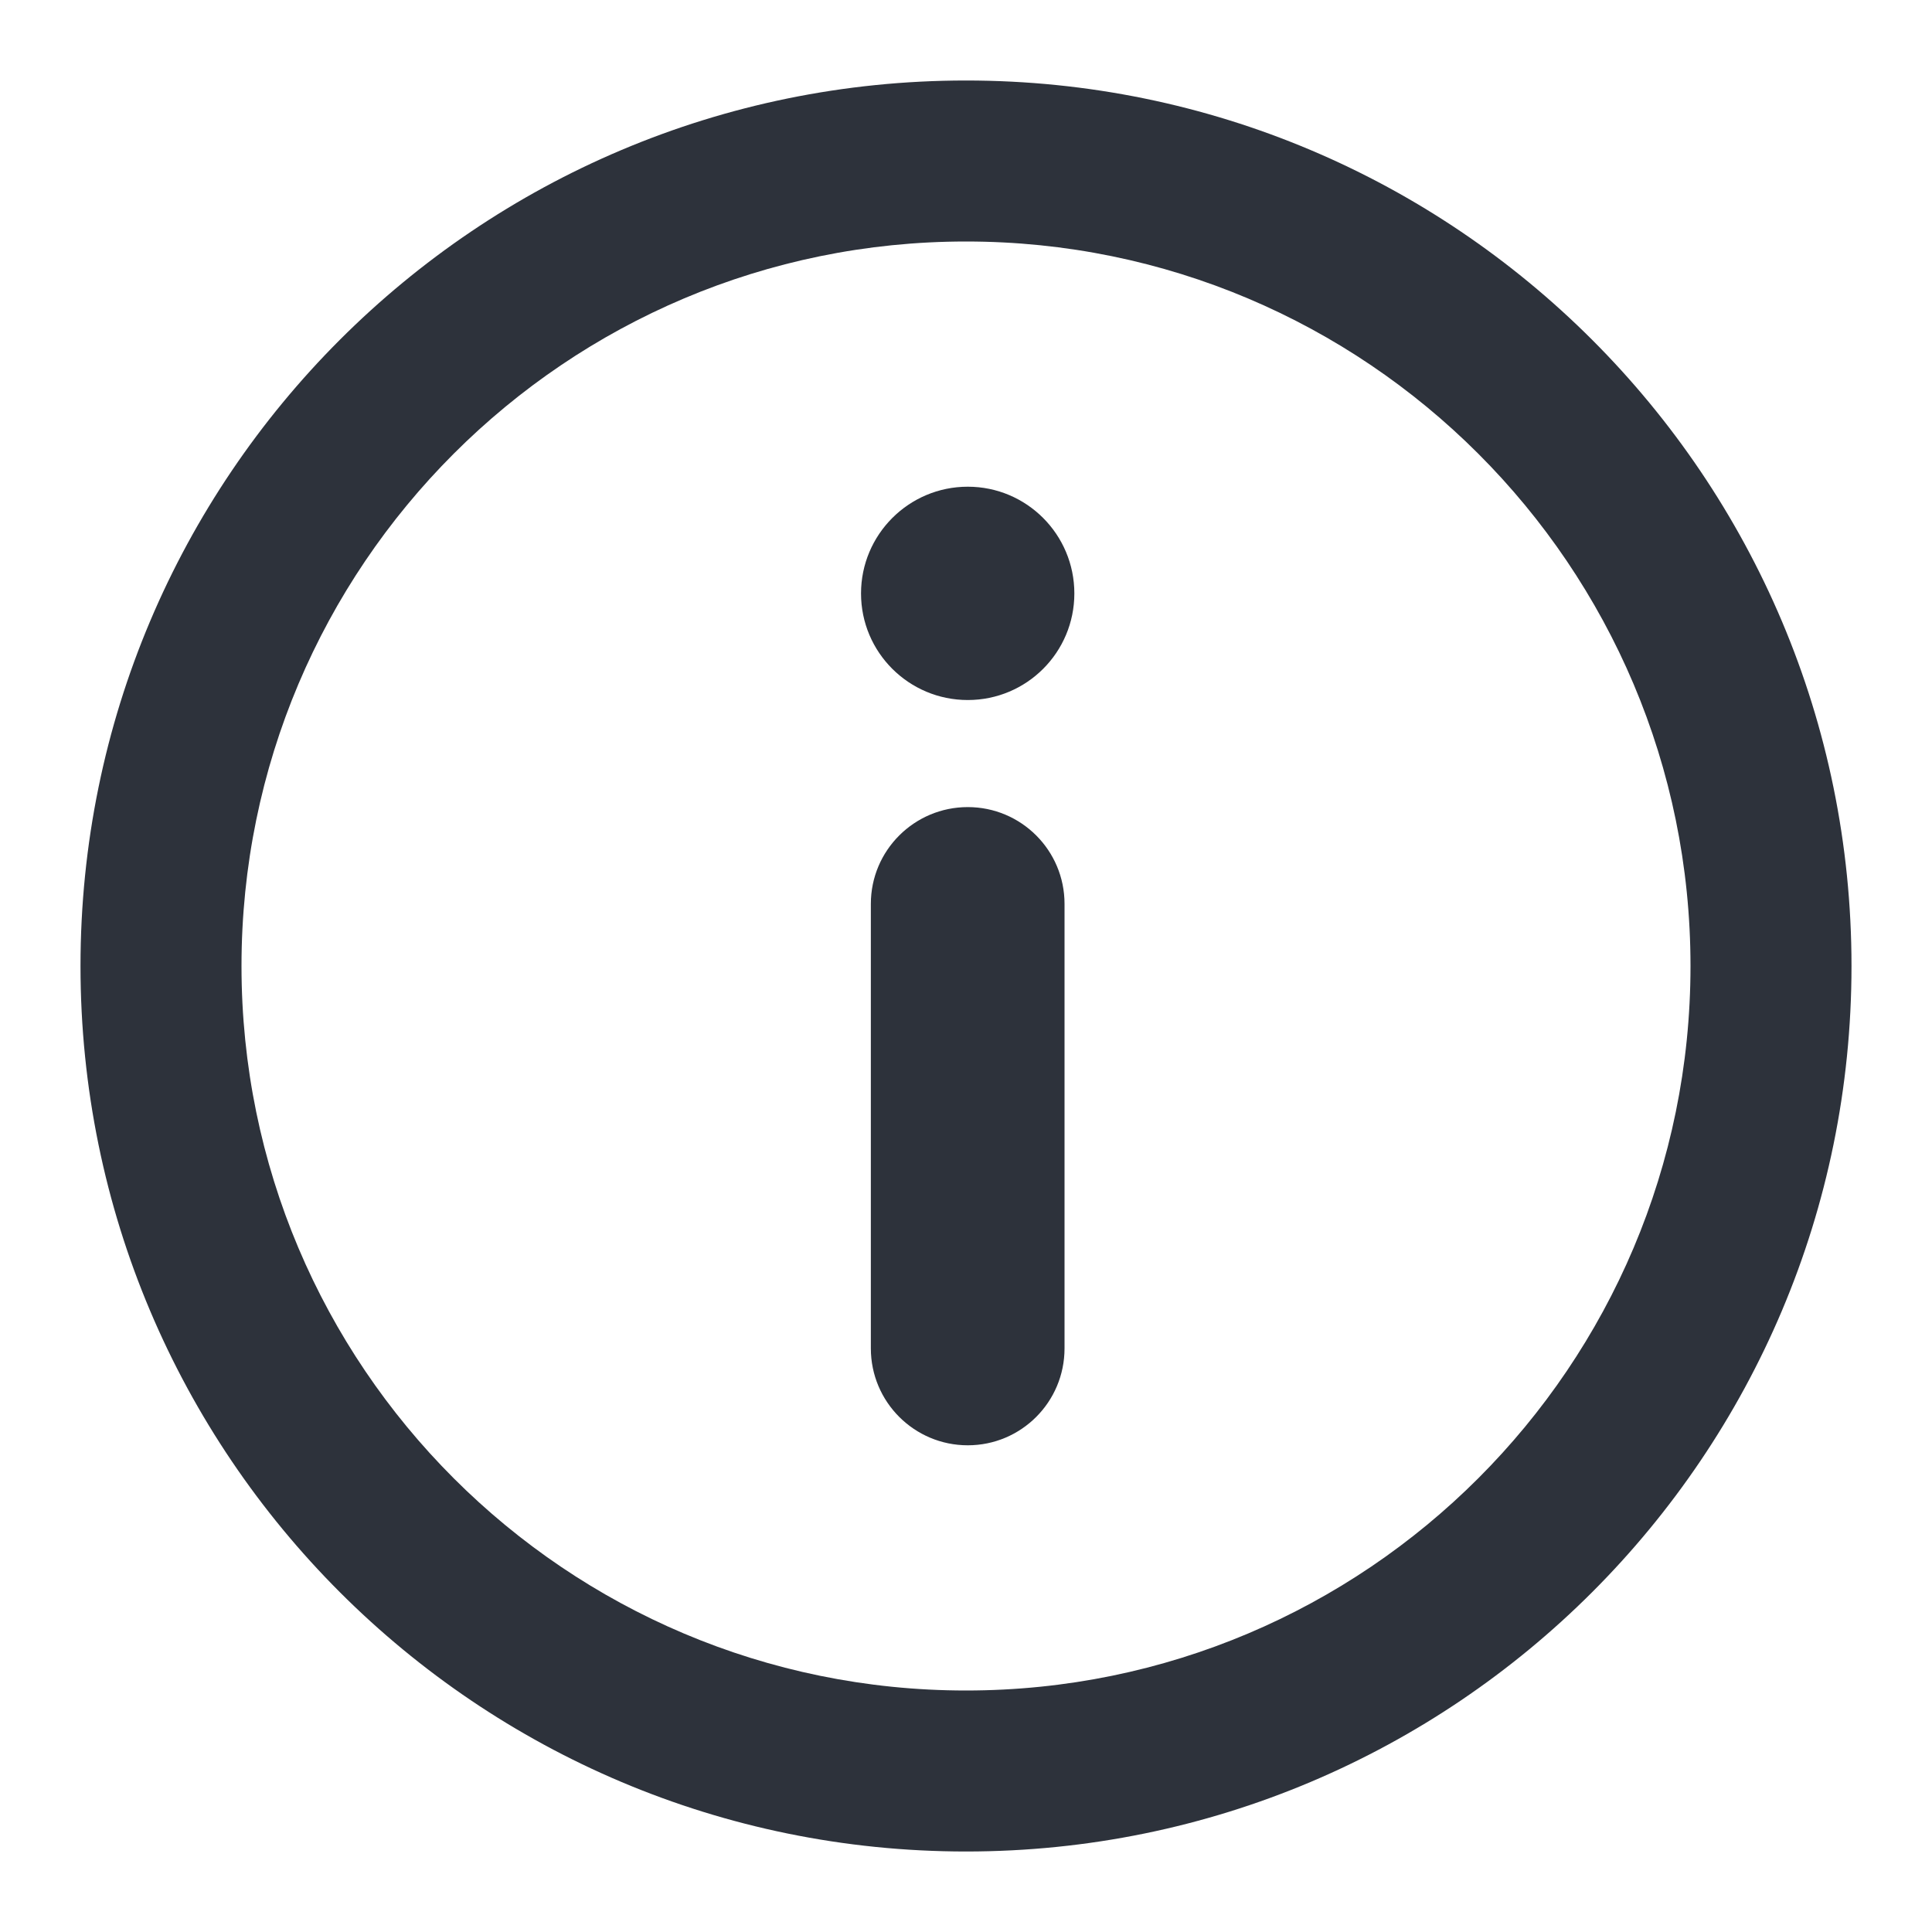
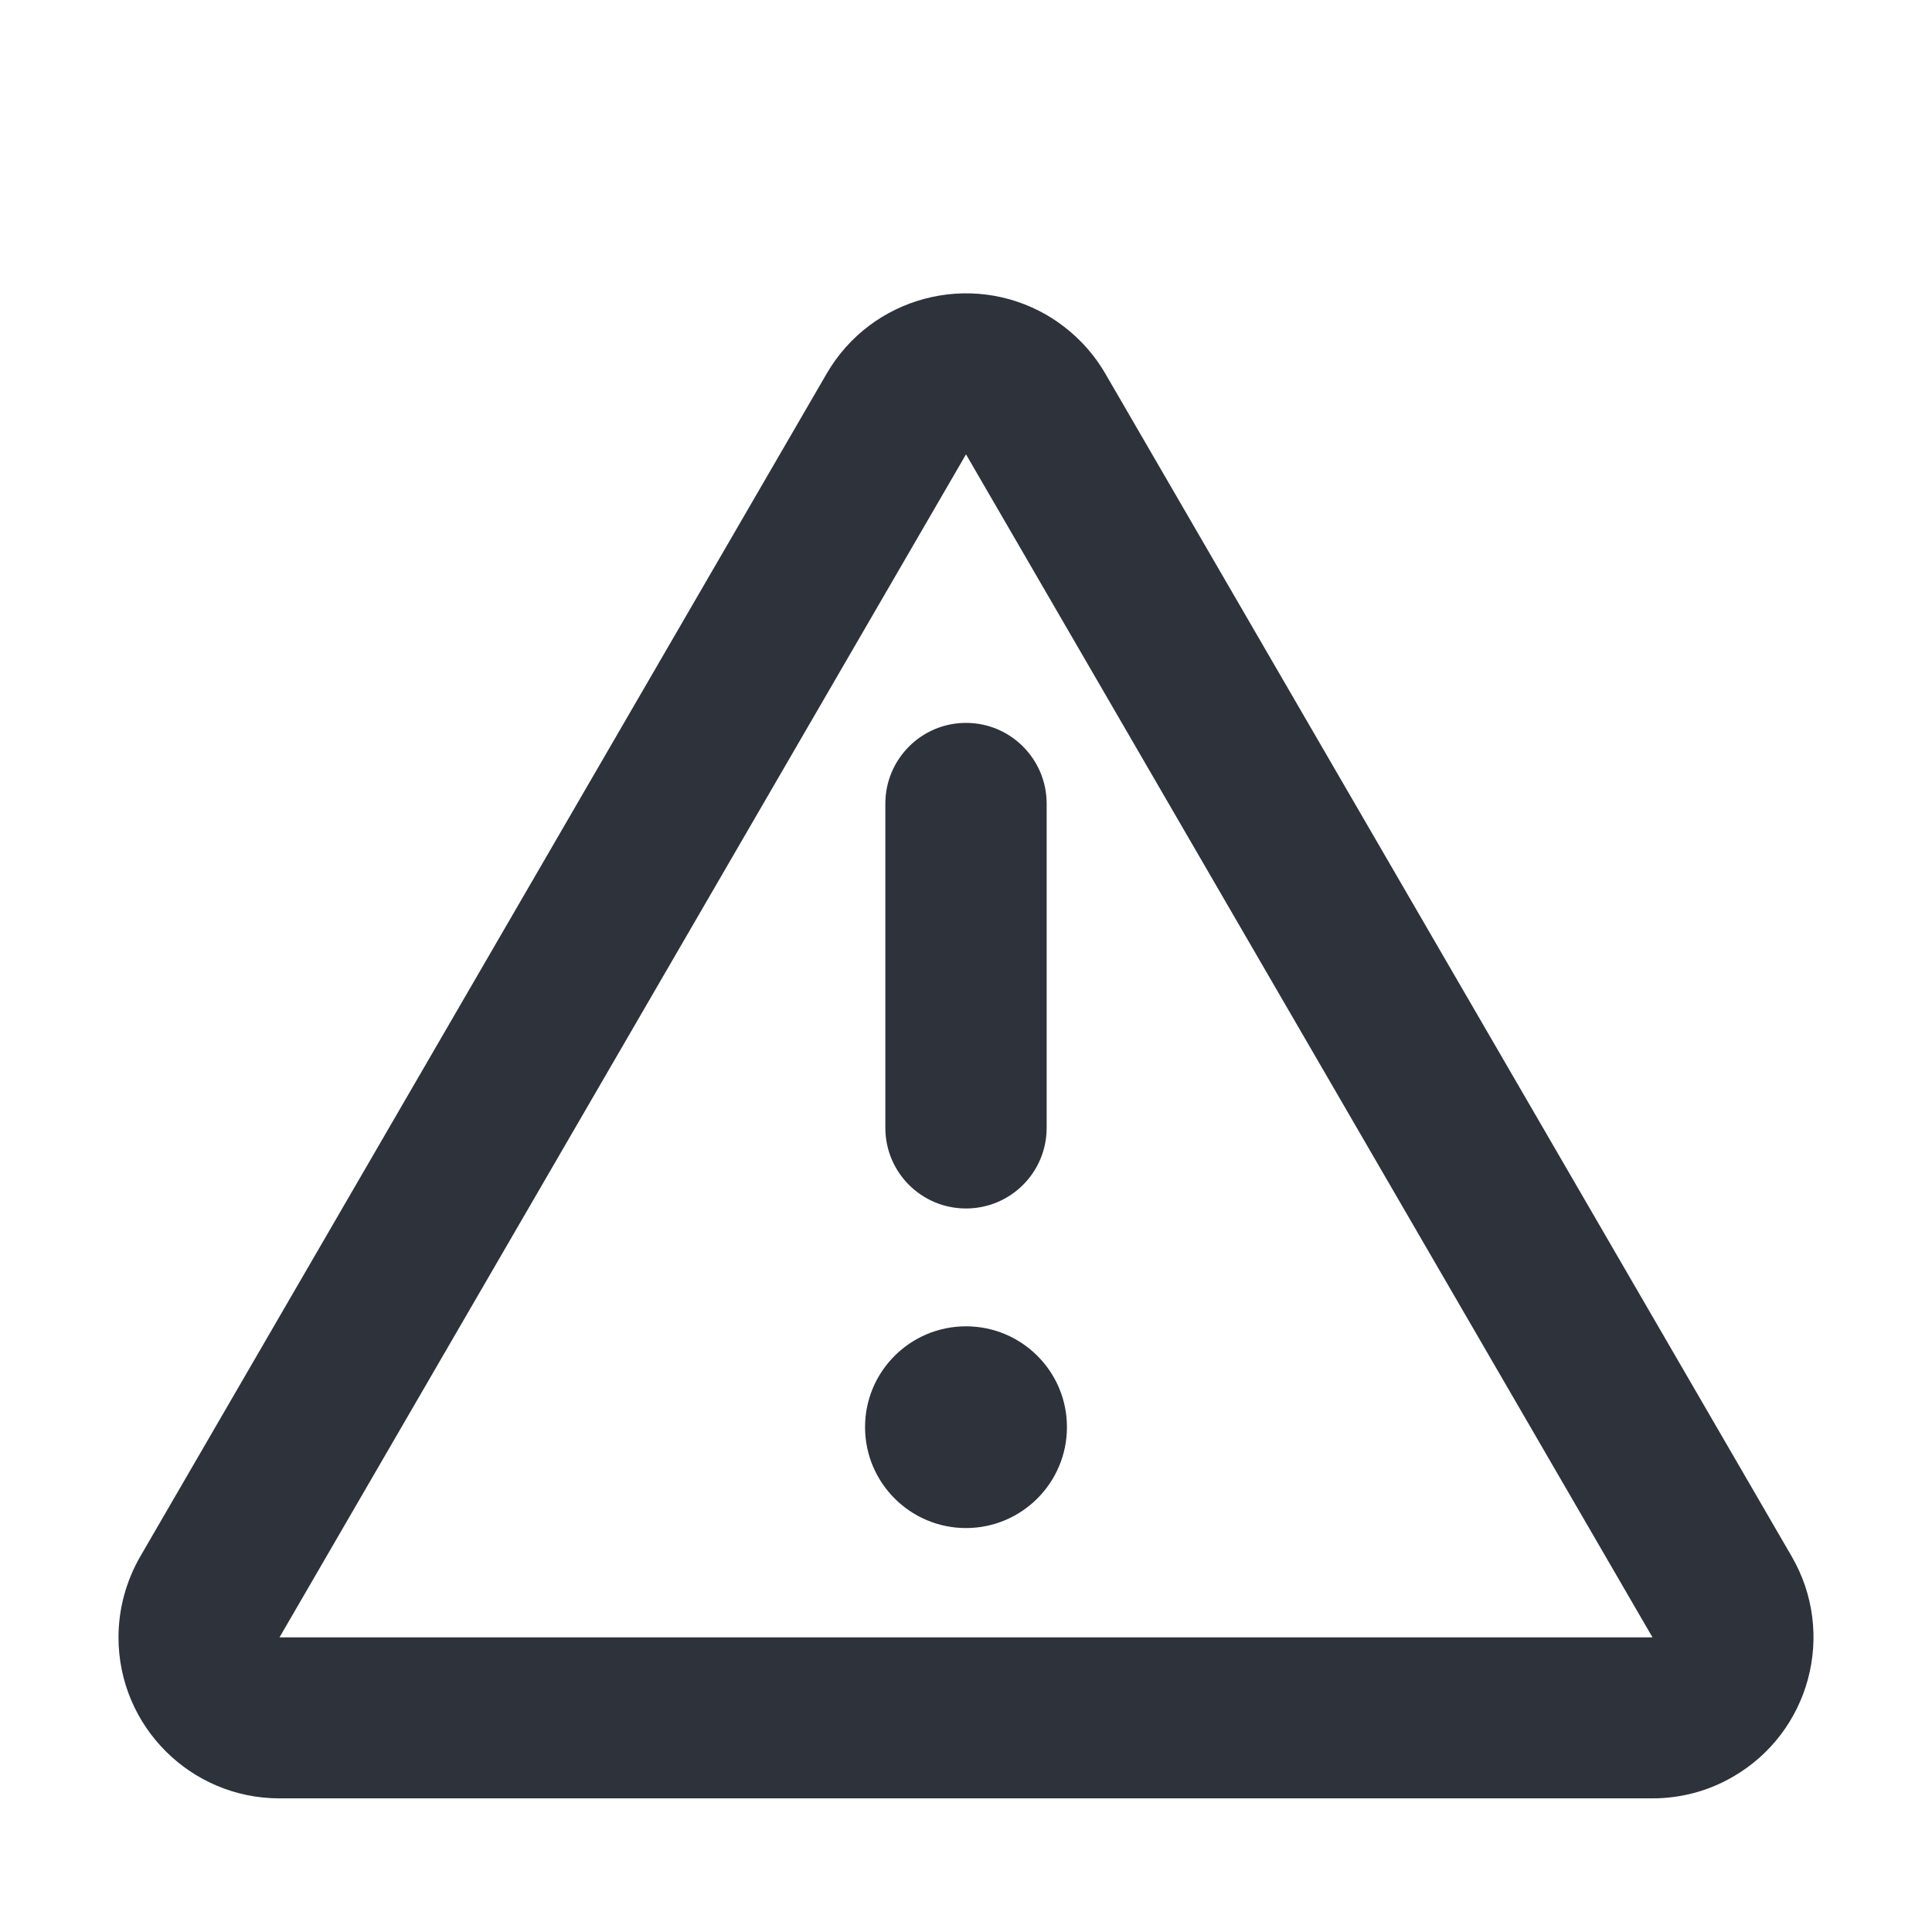
<svg xmlns="http://www.w3.org/2000/svg" width="12px" height="12px" viewBox="0 0 12 12" version="1.1">
-   <g id="Text-Fields" stroke="none" stroke-width="1" fill="none" fill-rule="evenodd">
-     <g transform="translate(-312, -1611)" fill="#2D323B" fill-rule="nonzero" id="mobile">
-       <g transform="translate(76, 887)">
-         <g id="example" transform="translate(236, 667)">
-           <g id="Message-Area" transform="translate(0, 54)">
-             <g id="Error-Icon" transform="translate(0, 3)">
-               <path d="M6,11.5 C2.962,11.5 0.5,9.038 0.5,6 C0.5,2.962 2.962,0.5 6,0.5 C9.038,0.5 11.5,2.962 11.5,6 C11.5,9.038 9.038,11.5 6,11.5 Z M6,10.5 C8.485,10.5 10.5,8.485 10.5,6 C10.5,3.515 8.485,1.5 6,1.5 C3.515,1.5 1.5,3.515 1.5,6 C1.5,8.485 3.515,10.5 6,10.5 Z M6.011,4.348 C5.645,4.348 5.348,4.052 5.348,3.686 C5.348,3.32 5.645,3.023 6.011,3.023 C6.377,3.023 6.673,3.32 6.673,3.686 C6.673,4.052 6.377,4.348 6.011,4.348 Z M5.409,5.614 C5.409,5.282 5.679,5.013 6.011,5.013 C6.343,5.013 6.612,5.282 6.612,5.614 L6.612,8.375 C6.612,8.708 6.343,8.977 6.011,8.977 C5.679,8.977 5.409,8.708 5.409,8.375 L5.409,5.614 Z" id="Icon" />
-             </g>
-           </g>
-         </g>
-       </g>
-     </g>
+   <g id="Virtru-icons/12/Not-activated-12" stroke="none" stroke-width="1" fill="none" fill-rule="evenodd">
+     <path d="M0.871,9.668 L5.135,2.32 C5.412,1.843 6.024,1.68 6.502,1.957 C6.652,2.045 6.778,2.17 6.865,2.32 L11.129,9.668 C11.406,10.146 11.243,10.758 10.765,11.035 C10.613,11.124 10.44,11.17 10.264,11.17 L1.736,11.17 C1.184,11.17 0.736,10.722 0.736,10.17 C0.736,9.994 0.783,9.821 0.871,9.668 Z M10.264,10.17 L6,2.822 L1.736,10.17 L10.264,10.17 Z M6,9.491 C5.654,9.491 5.373,9.21 5.373,8.864 C5.373,8.518 5.654,8.238 6,8.238 C6.346,8.238 6.627,8.518 6.627,8.864 C6.627,9.21 6.346,9.491 6,9.491 Z M5.499,4.992 C5.499,4.715 5.723,4.49 6,4.49 C6.277,4.49 6.501,4.715 6.501,4.992 L6.501,7.005 C6.501,7.282 6.277,7.506 6,7.506 C5.723,7.506 5.499,7.282 5.499,7.005 L5.499,4.992 Z" id="Icon" fill="#2D323B" fill-rule="nonzero" />
  </g>
</svg>
